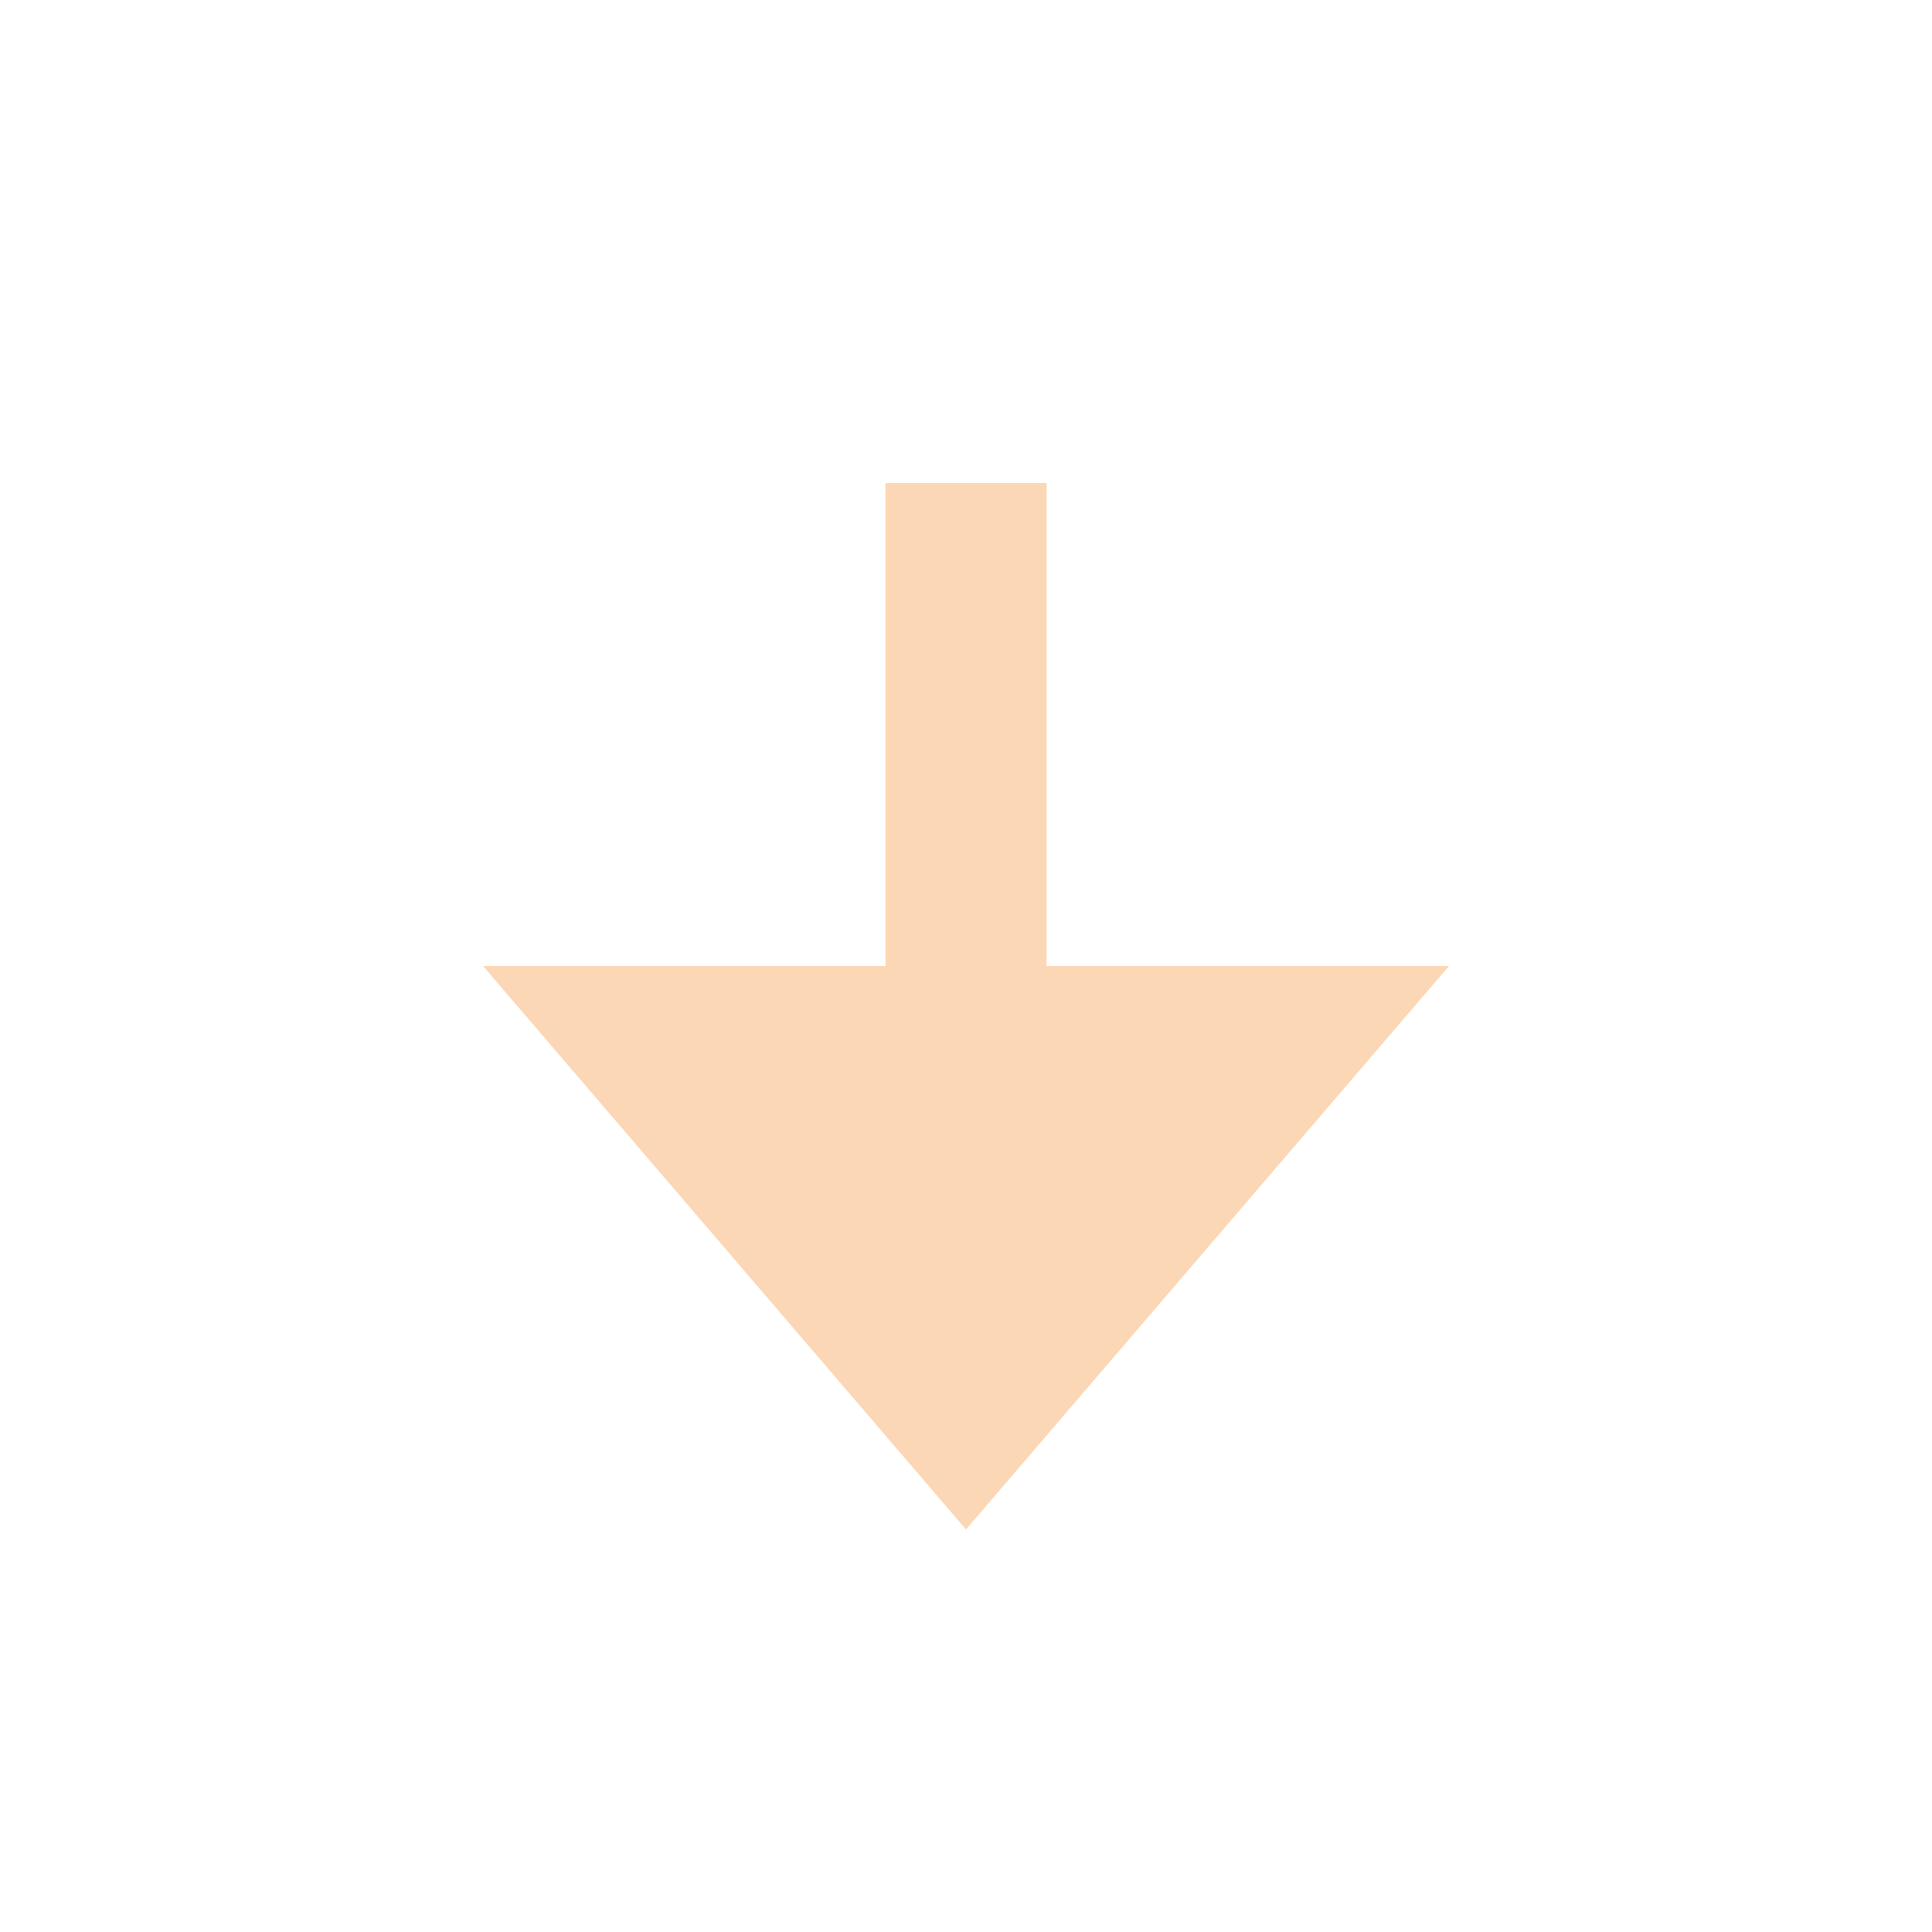
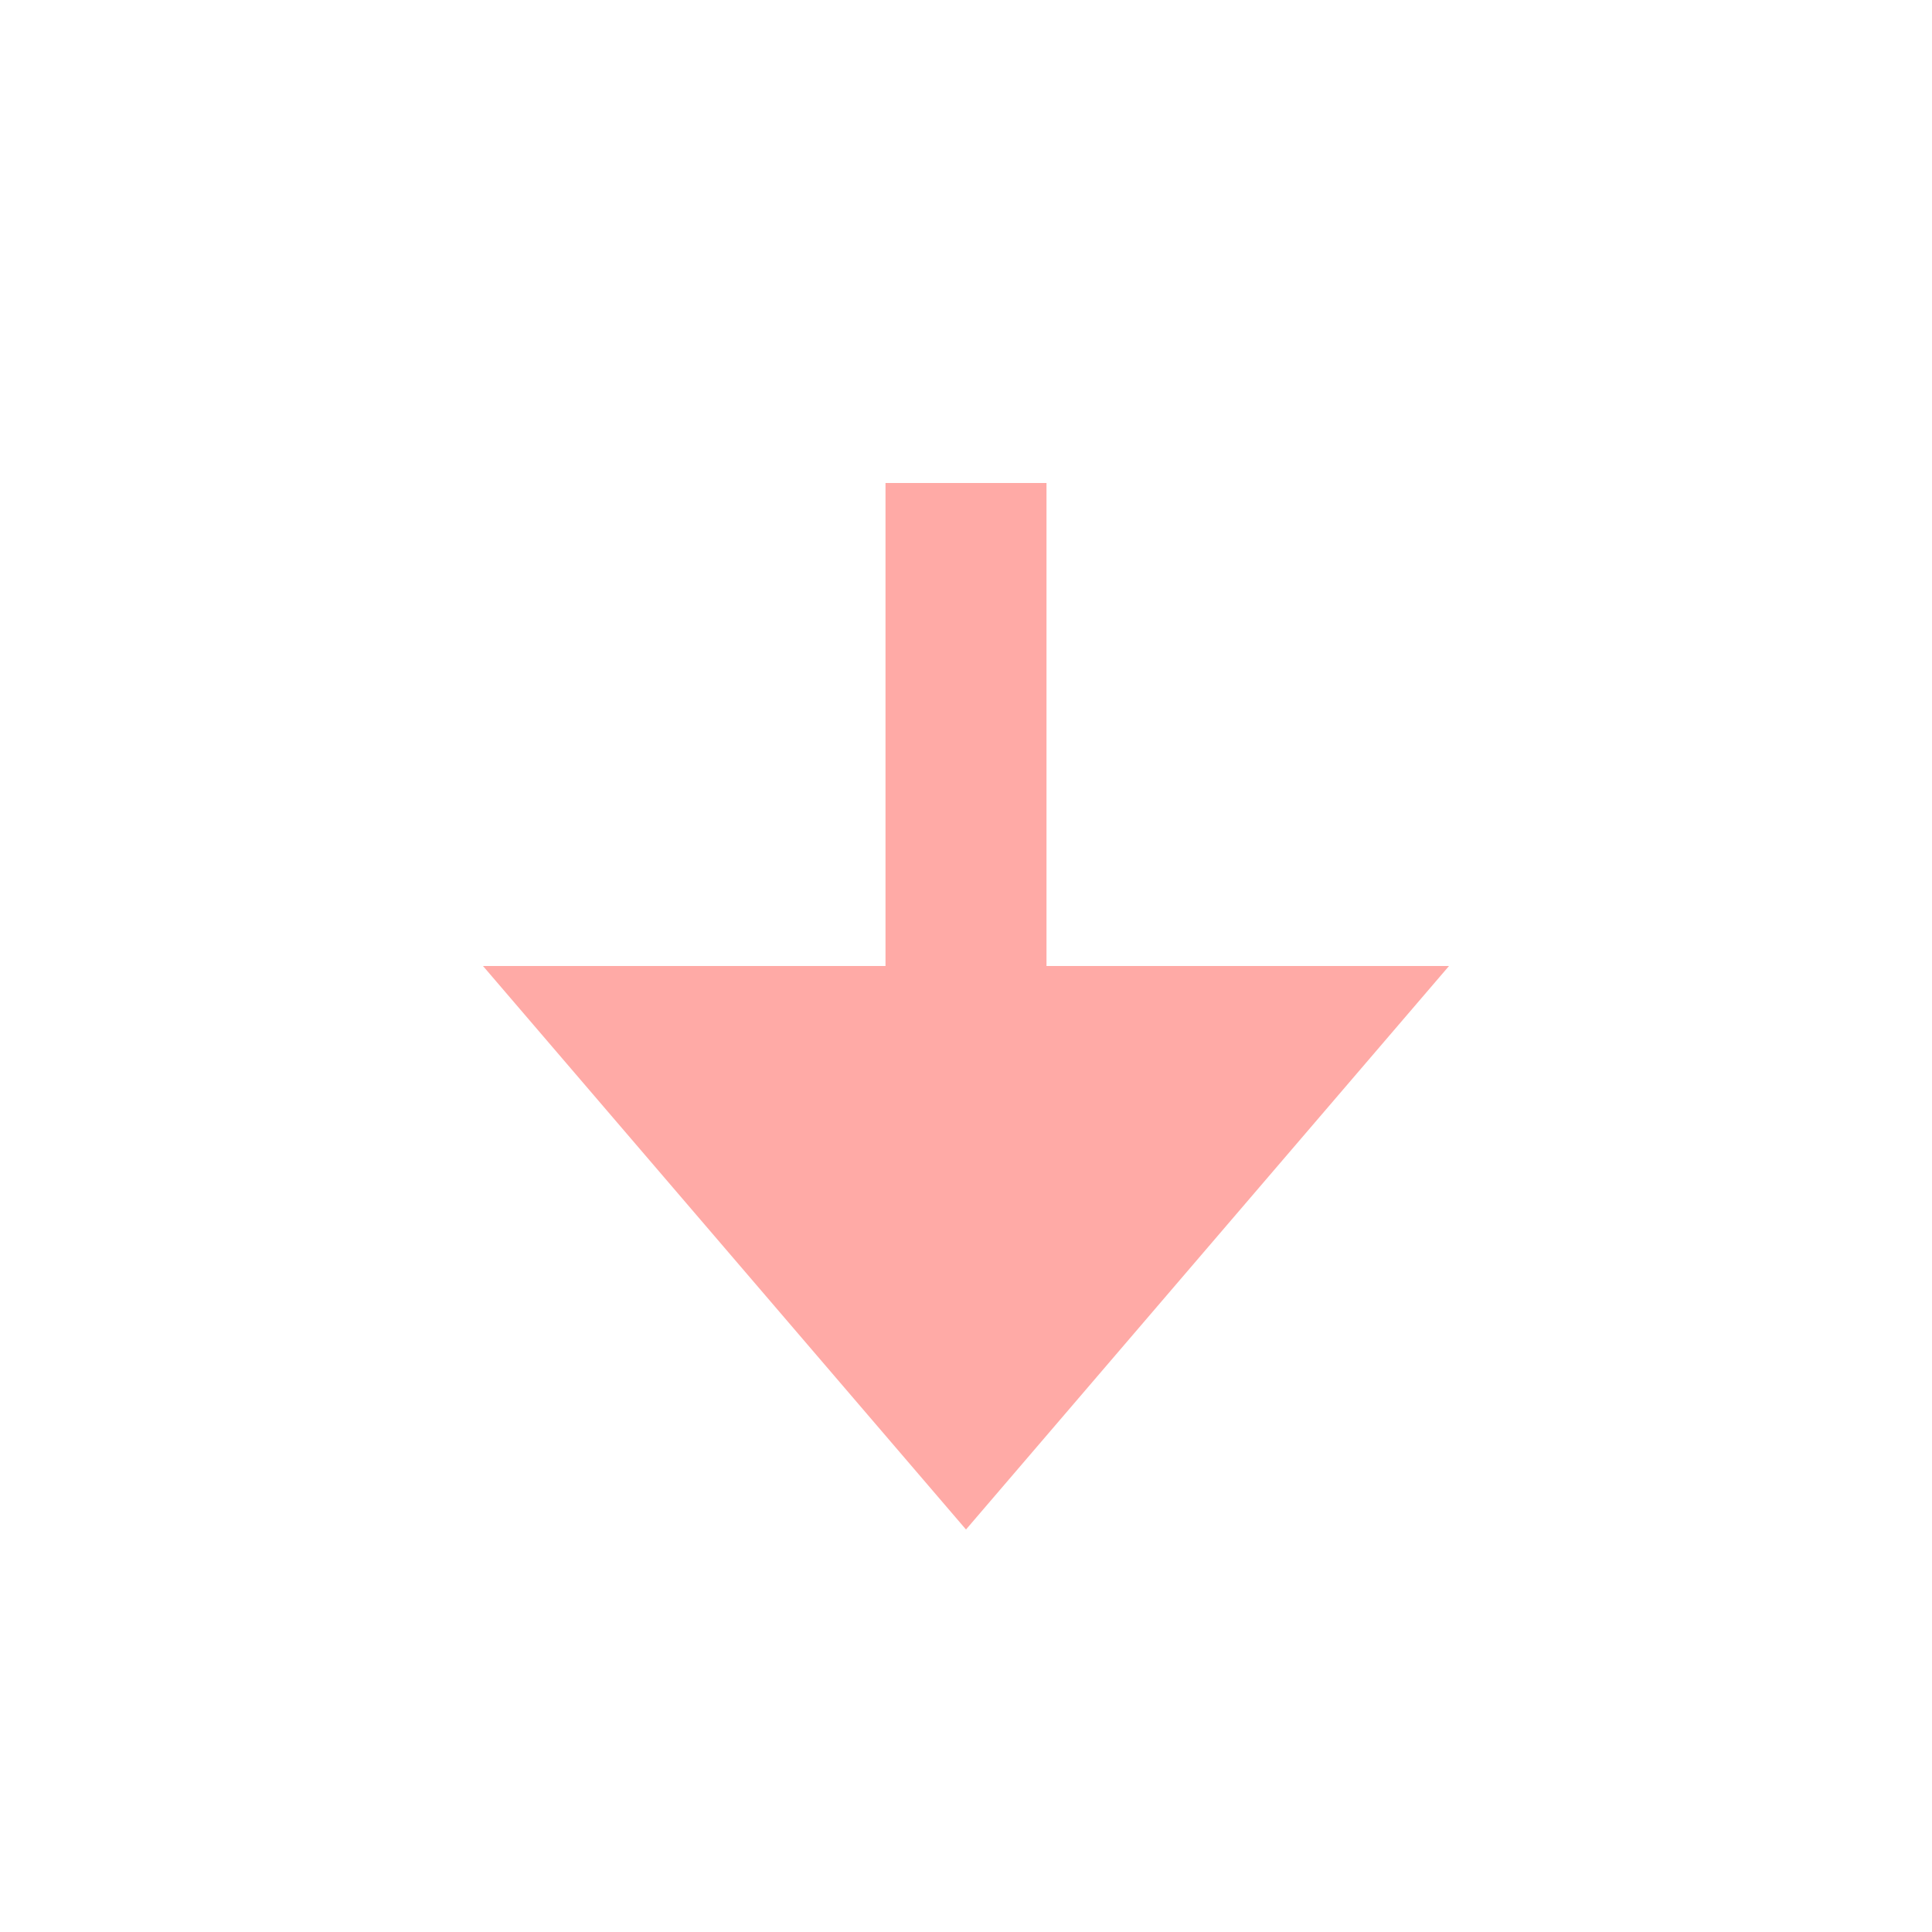
- <svg xmlns="http://www.w3.org/2000/svg" fill="#fcd7b6" width="25px" height="25px" viewBox="0 0 24 24">
+ <svg xmlns="http://www.w3.org/2000/svg" fill="#ffaaa6" width="25px" height="25px" viewBox="0 0 24 24">
  <g id="SVGRepo_bgCarrier" stroke-width="0" />
  <g id="SVGRepo_tracerCarrier" stroke-linecap="round" stroke-linejoin="round" />
  <g id="SVGRepo_iconCarrier">
    <path d="M18 12h-5V6h-2v6H6l6 7z" />
  </g>
</svg>
